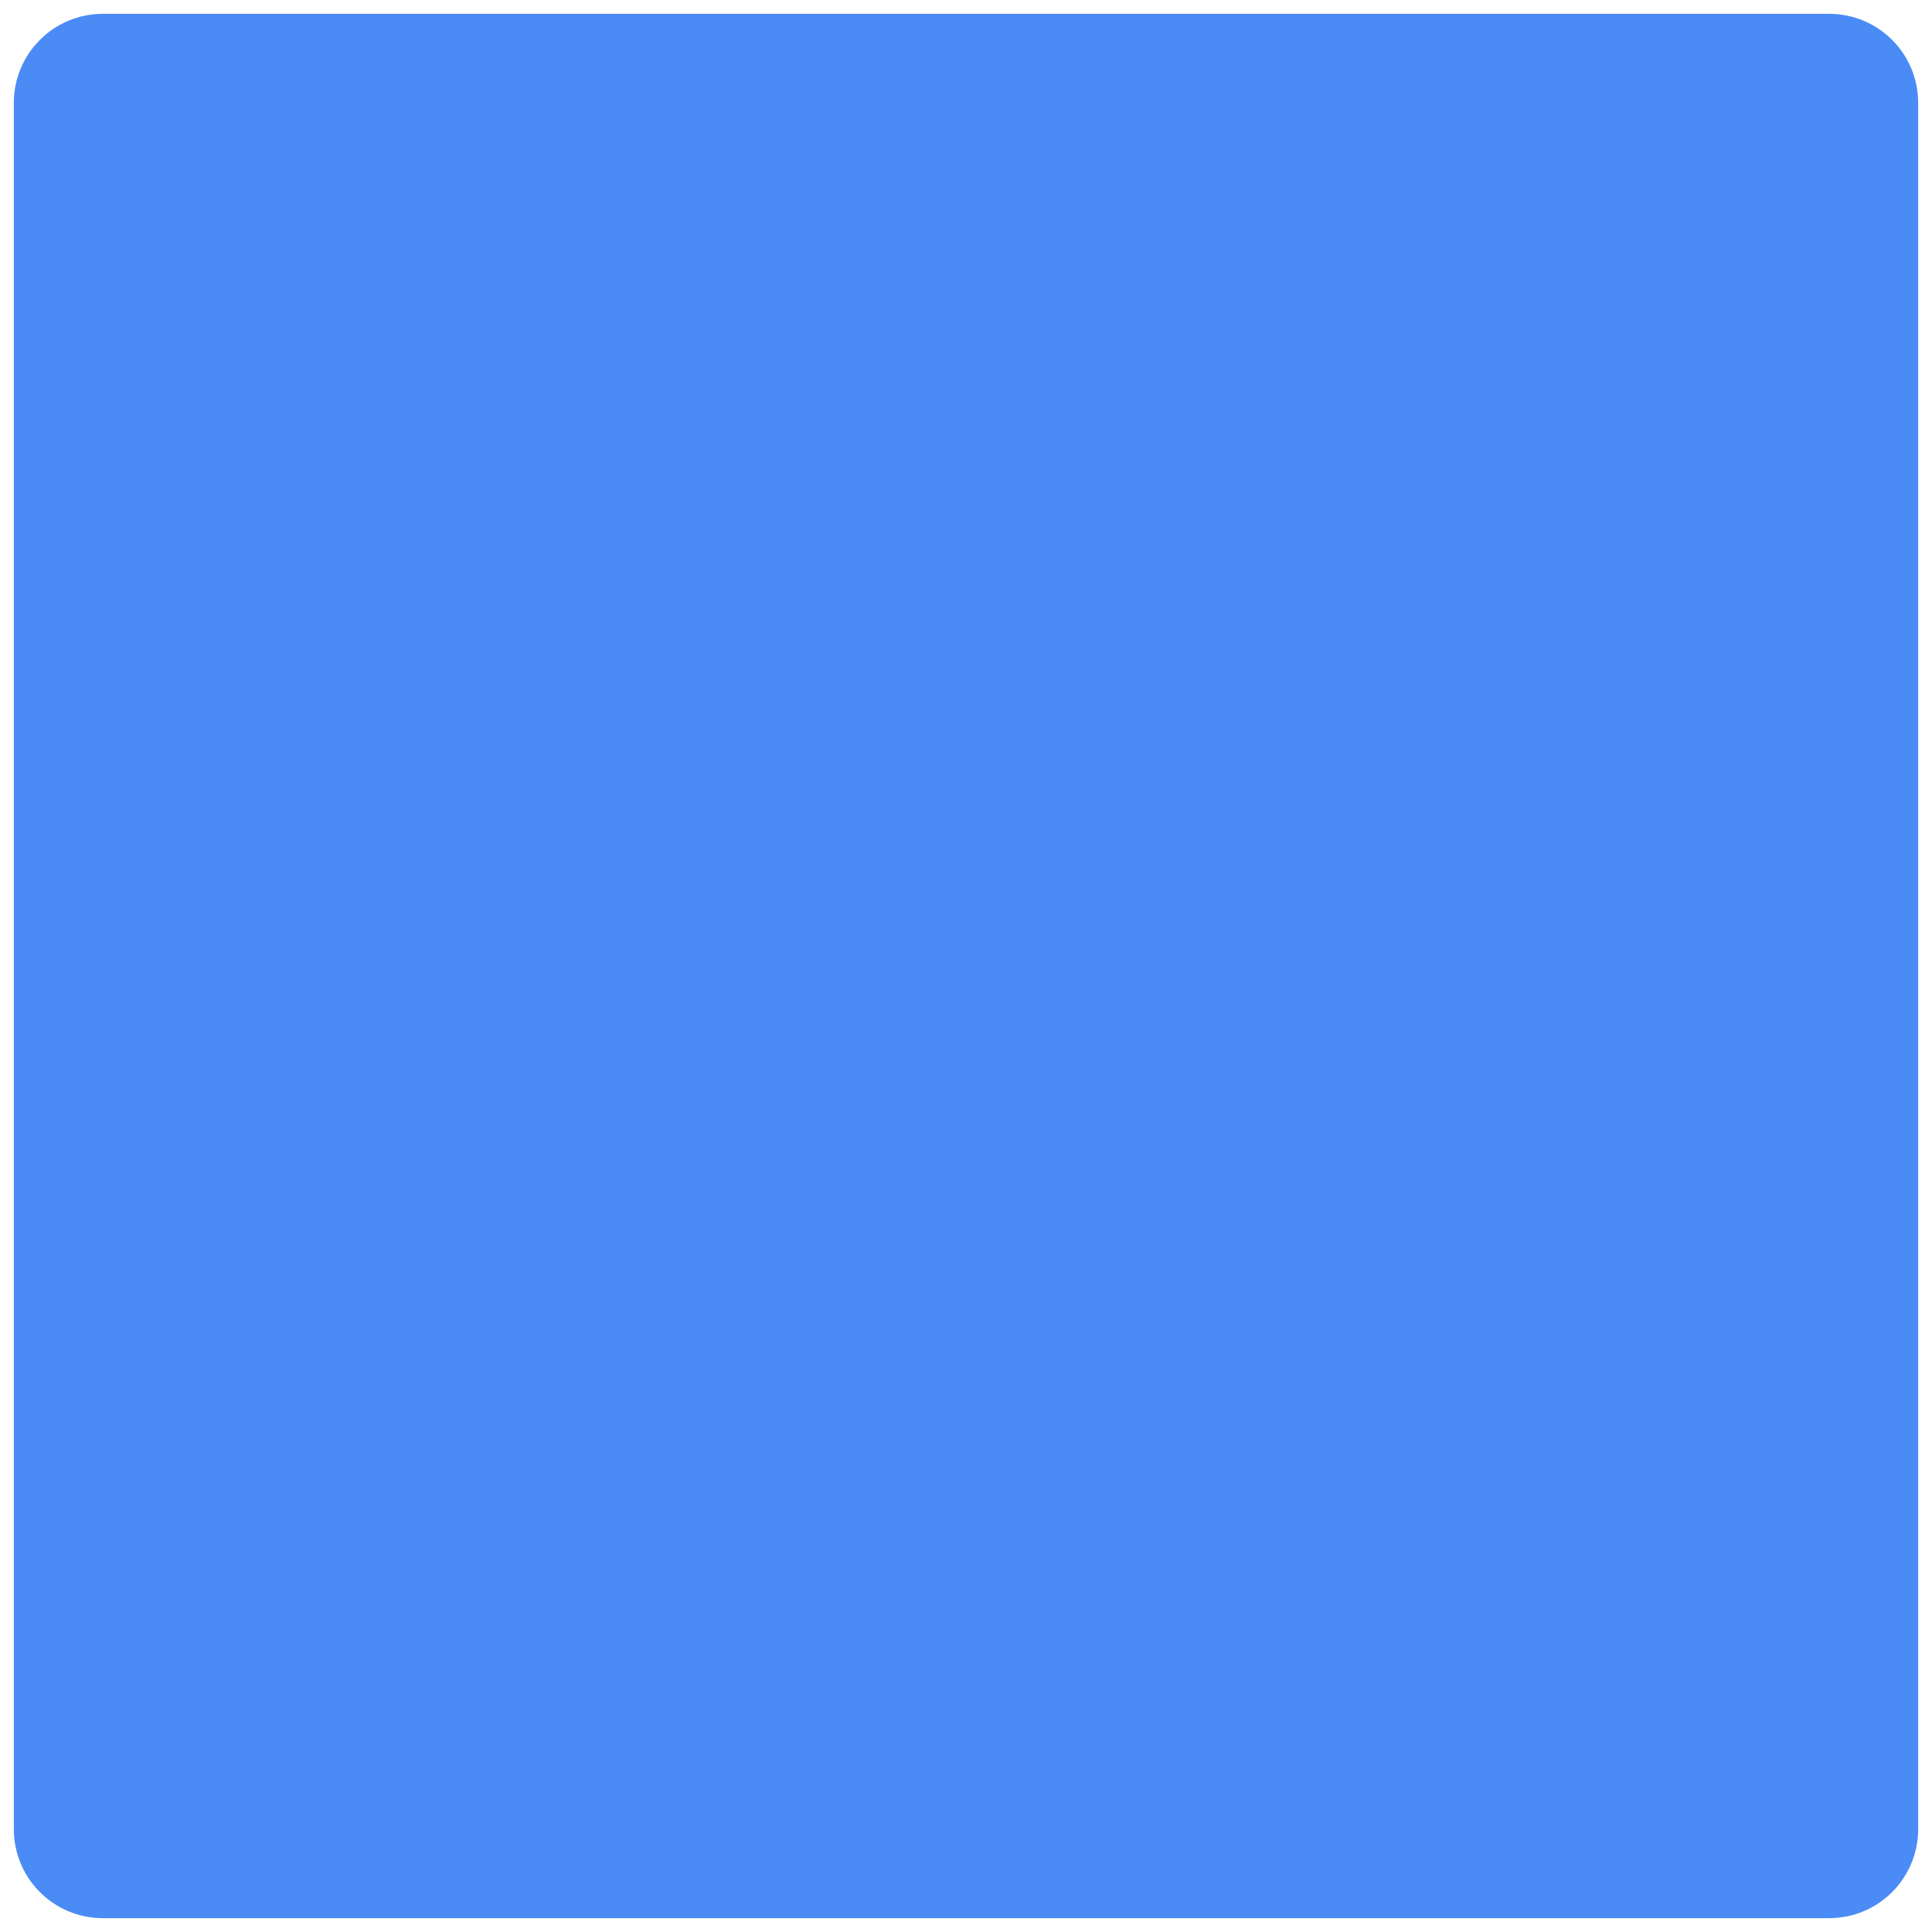
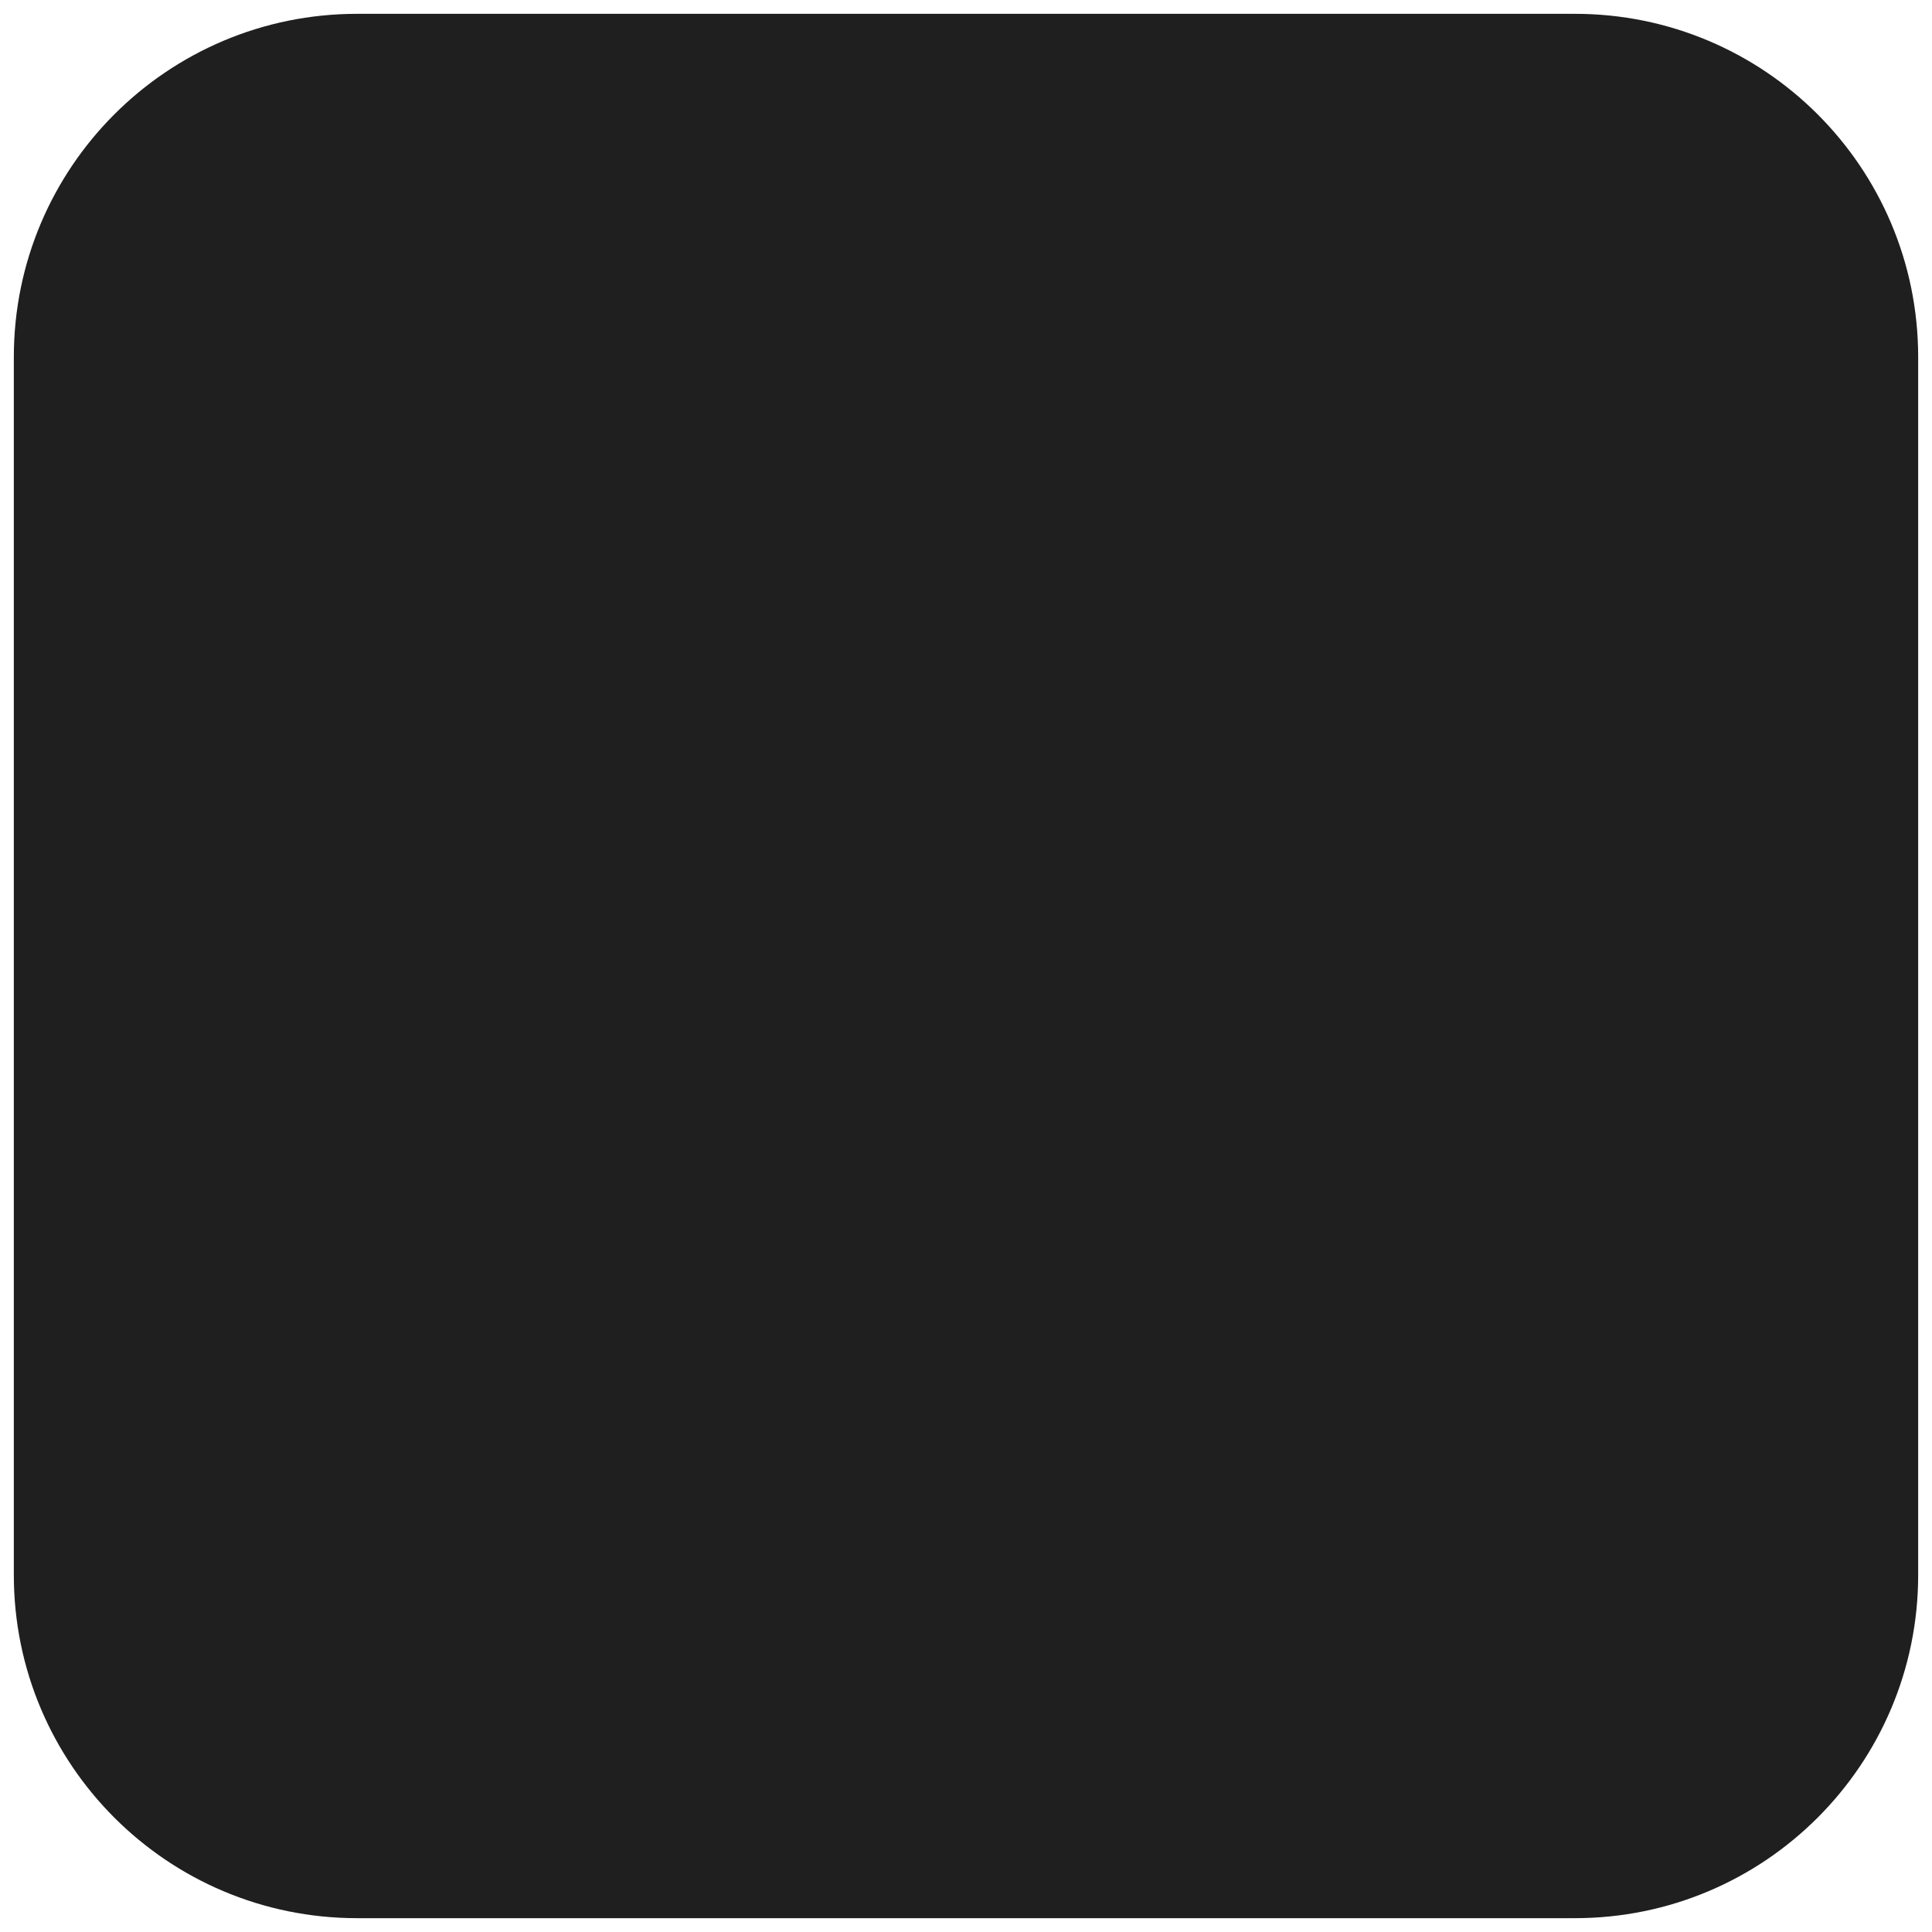
<svg xmlns="http://www.w3.org/2000/svg" width="38" height="38">
  <g>
    <rect fill="none" id="canvas_background" height="40" width="40" y="-1" x="-1" />
    <g display="none" overflow="visible" y="0" x="0" height="100%" width="100%" id="canvasGrid">
      <rect fill="url(#gridpattern)" stroke-width="0" y="0" x="0" height="100%" width="100%" />
    </g>
  </g>
  <g>
-     <rect opacity="0.95" rx="1" id="svg_1" height="35.956" width="35.956" y="1.022" x="1.022" stroke-width="1.5" stroke="#4285f4" fill="#4285f4" />
+     <rect opacity="0.95" rx="6" id="svg_1" height="35.956" width="35.956" y="1.022" x="1.022" stroke-width="1.5" stroke="#141414" fill="#141414" />
  </g>
</svg>
